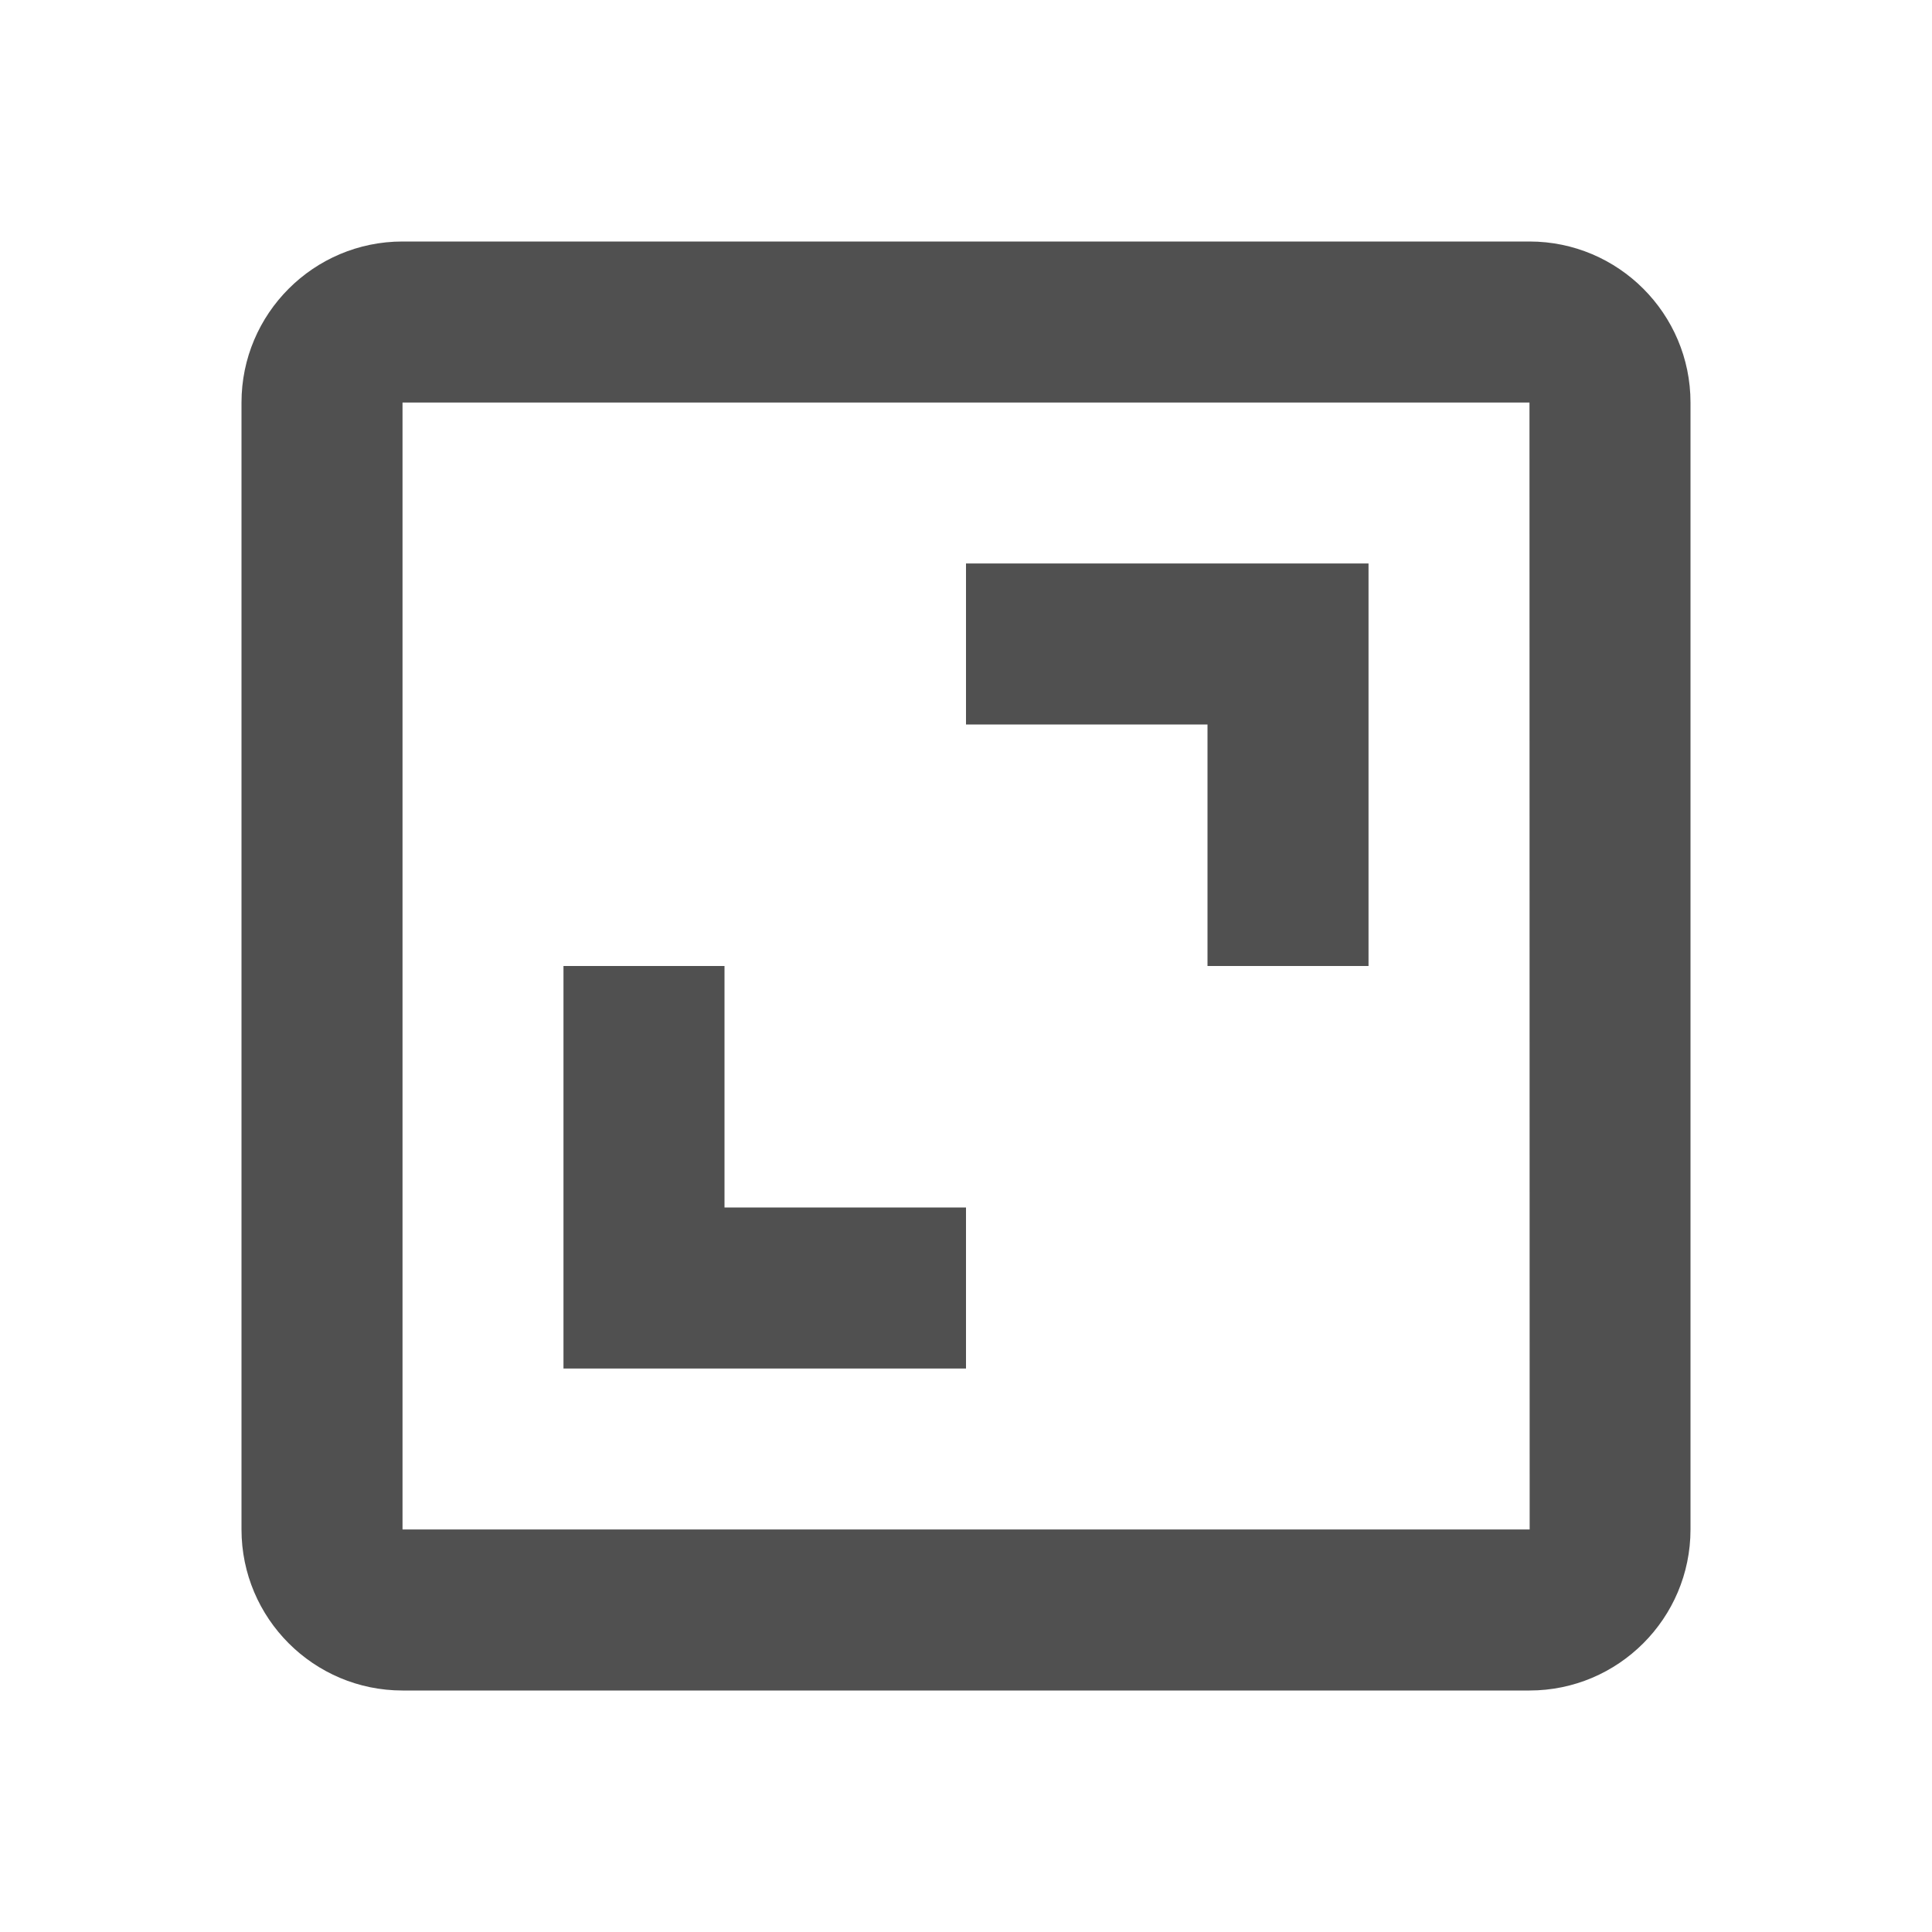
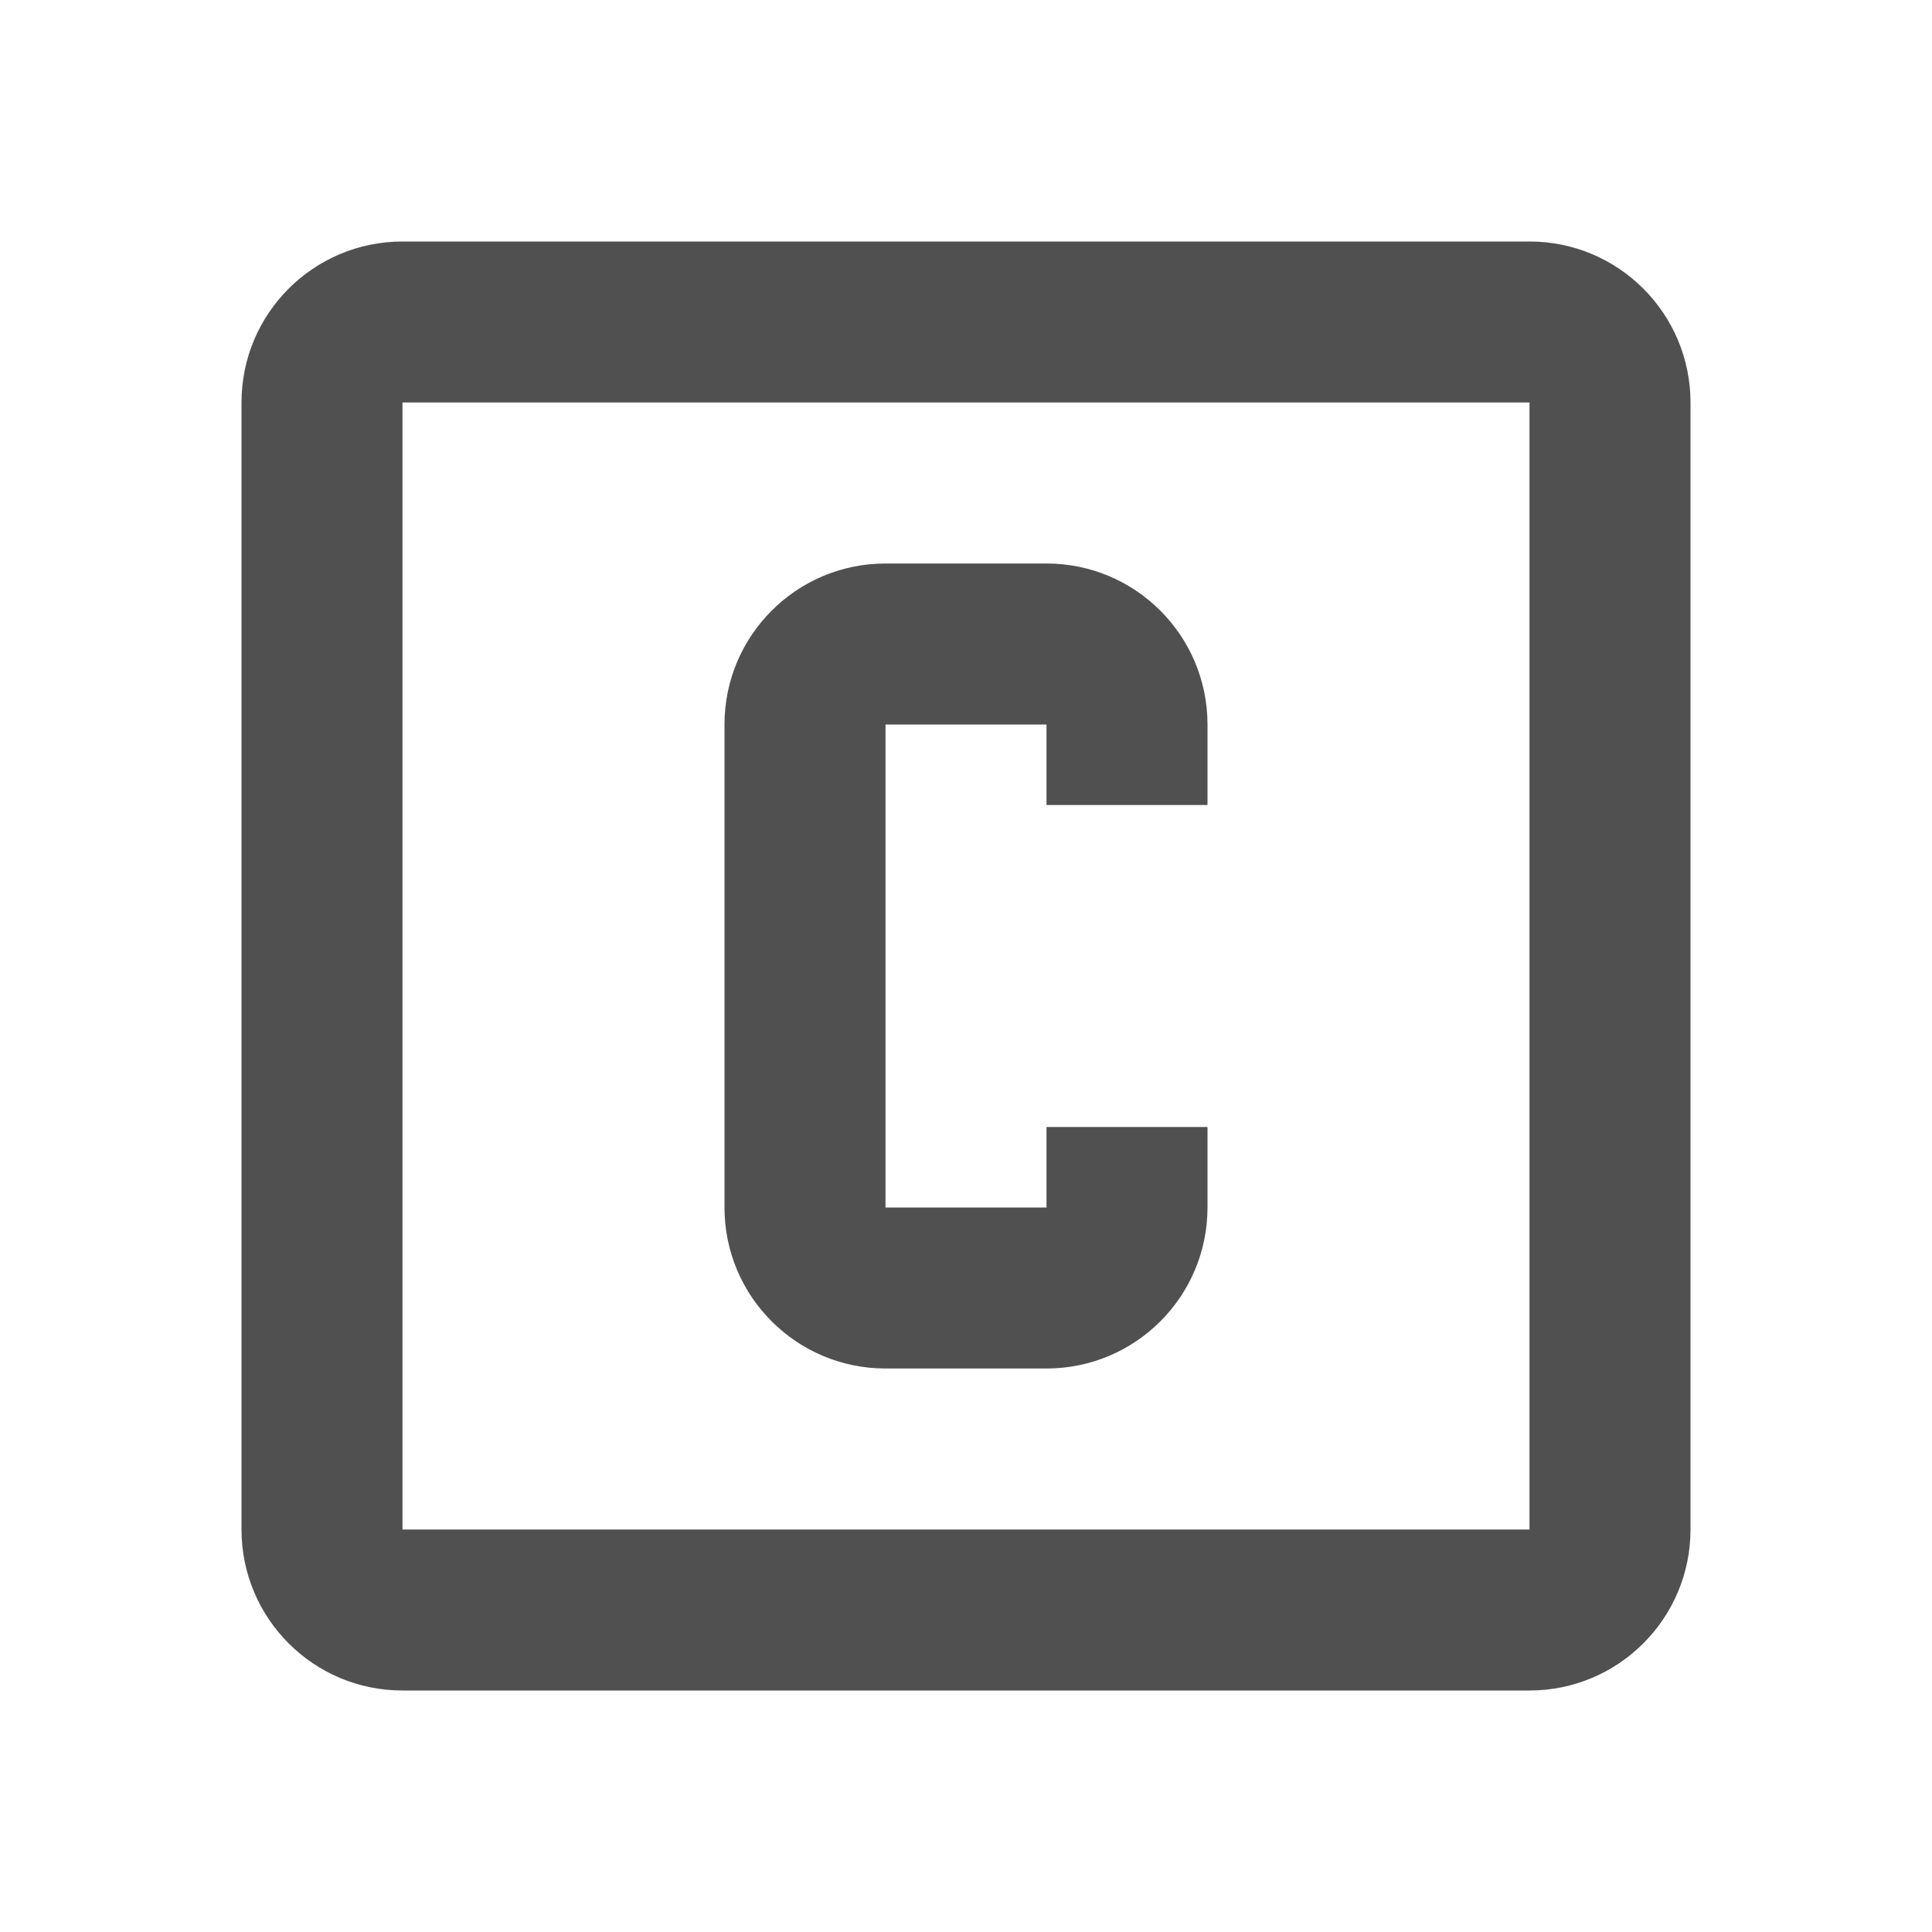
- <svg xmlns="http://www.w3.org/2000/svg" width="32" height="32" viewBox="0 0 32 32" fill="none">
-   <path d="M4 6.667V25.333C4 26.804 5.196 28 6.667 28H25.333C26.804 28 28 26.804 28 25.333V6.667C28 5.196 26.804 4 25.333 4H6.667C5.196 4 4 5.196 4 6.667ZM25.336 25.333H6.667V6.667H25.333L25.336 25.333Z" fill="#505050" />
-   <path d="M20 16H22.667V9.333H16V12H20V16ZM16 20H12V16H9.333V22.667H16V20Z" fill="#505050" />
+ <svg xmlns="http://www.w3.org/2000/svg" width="32" height="32" viewBox="0 0 24 24" fill="none">
+   <path d="M3,5A2,2 0 0,1 5,3H19A2,2 0 0,1 21,5V19A2,2 0 0,1 19,21H5C3.89,21 3,20.1 3,19V5M5,5V19H19V5H5M11,7H13A2,2 0 0,1 15,9V10H13V9H11V15H13V14H15V15A2,2 0 0,1 13,17H11A2,2 0 0,1 9,15V9A2,2 0 0,1 11,7Z" fill="#505050" />
</svg>
